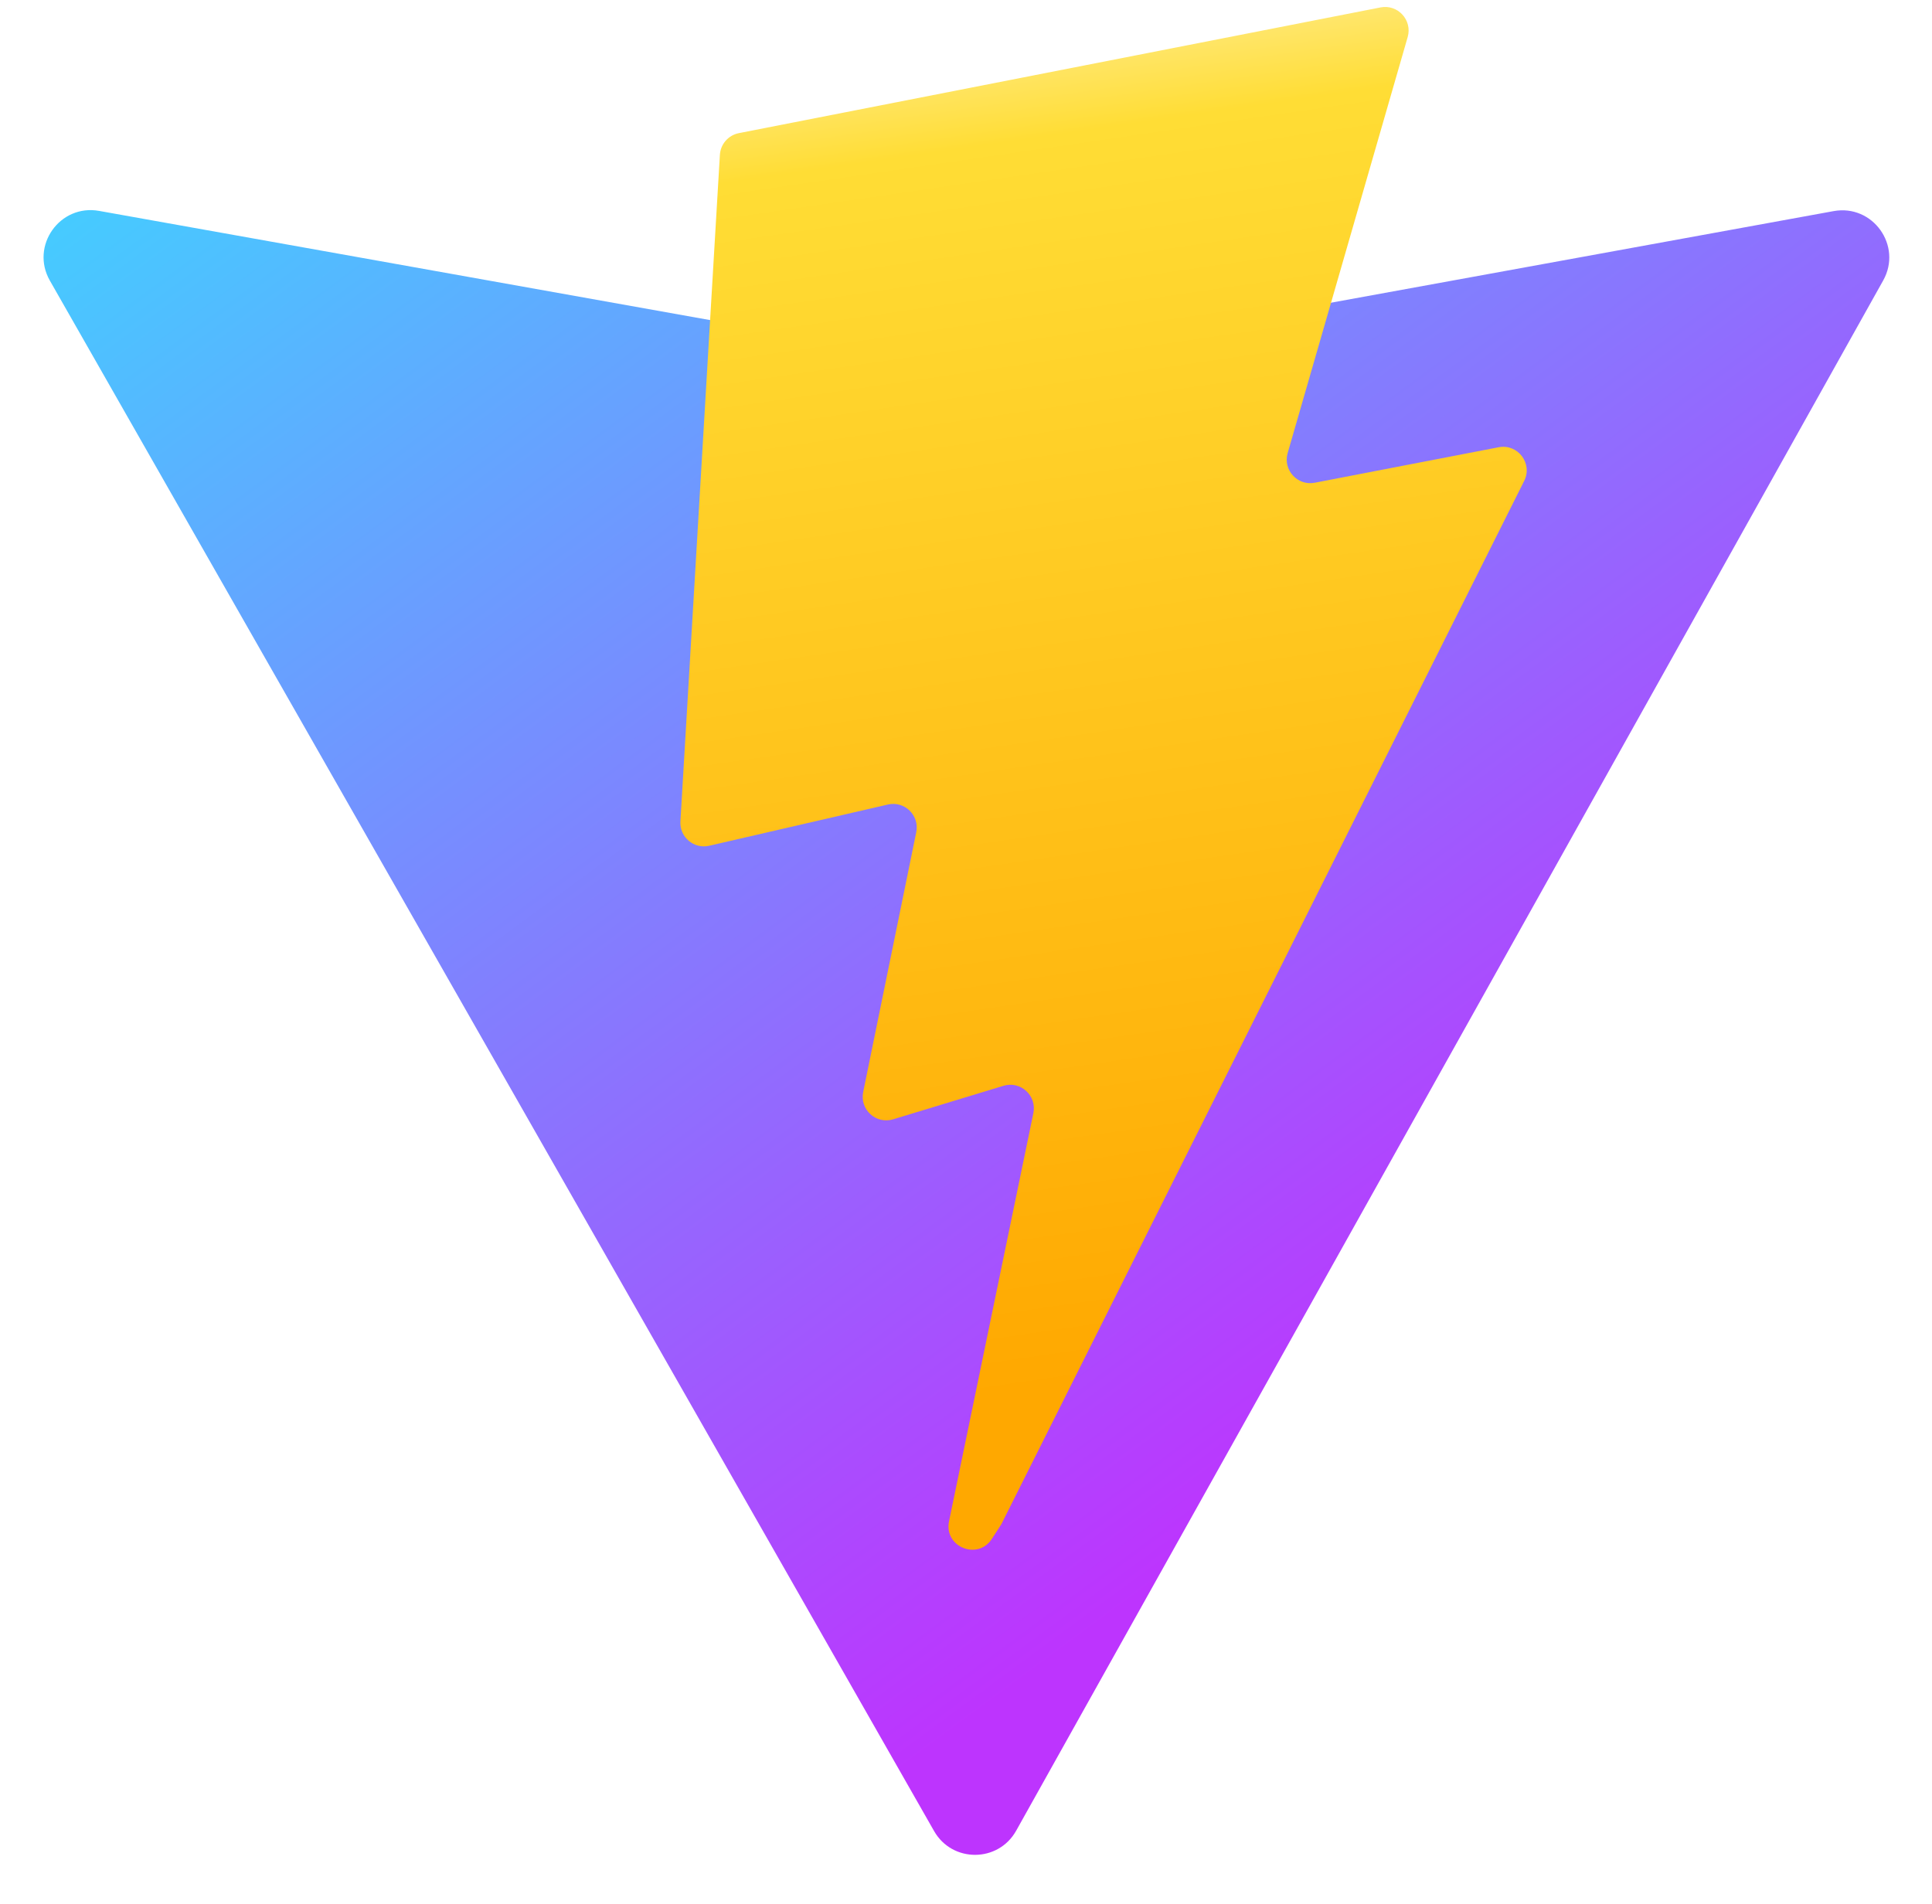
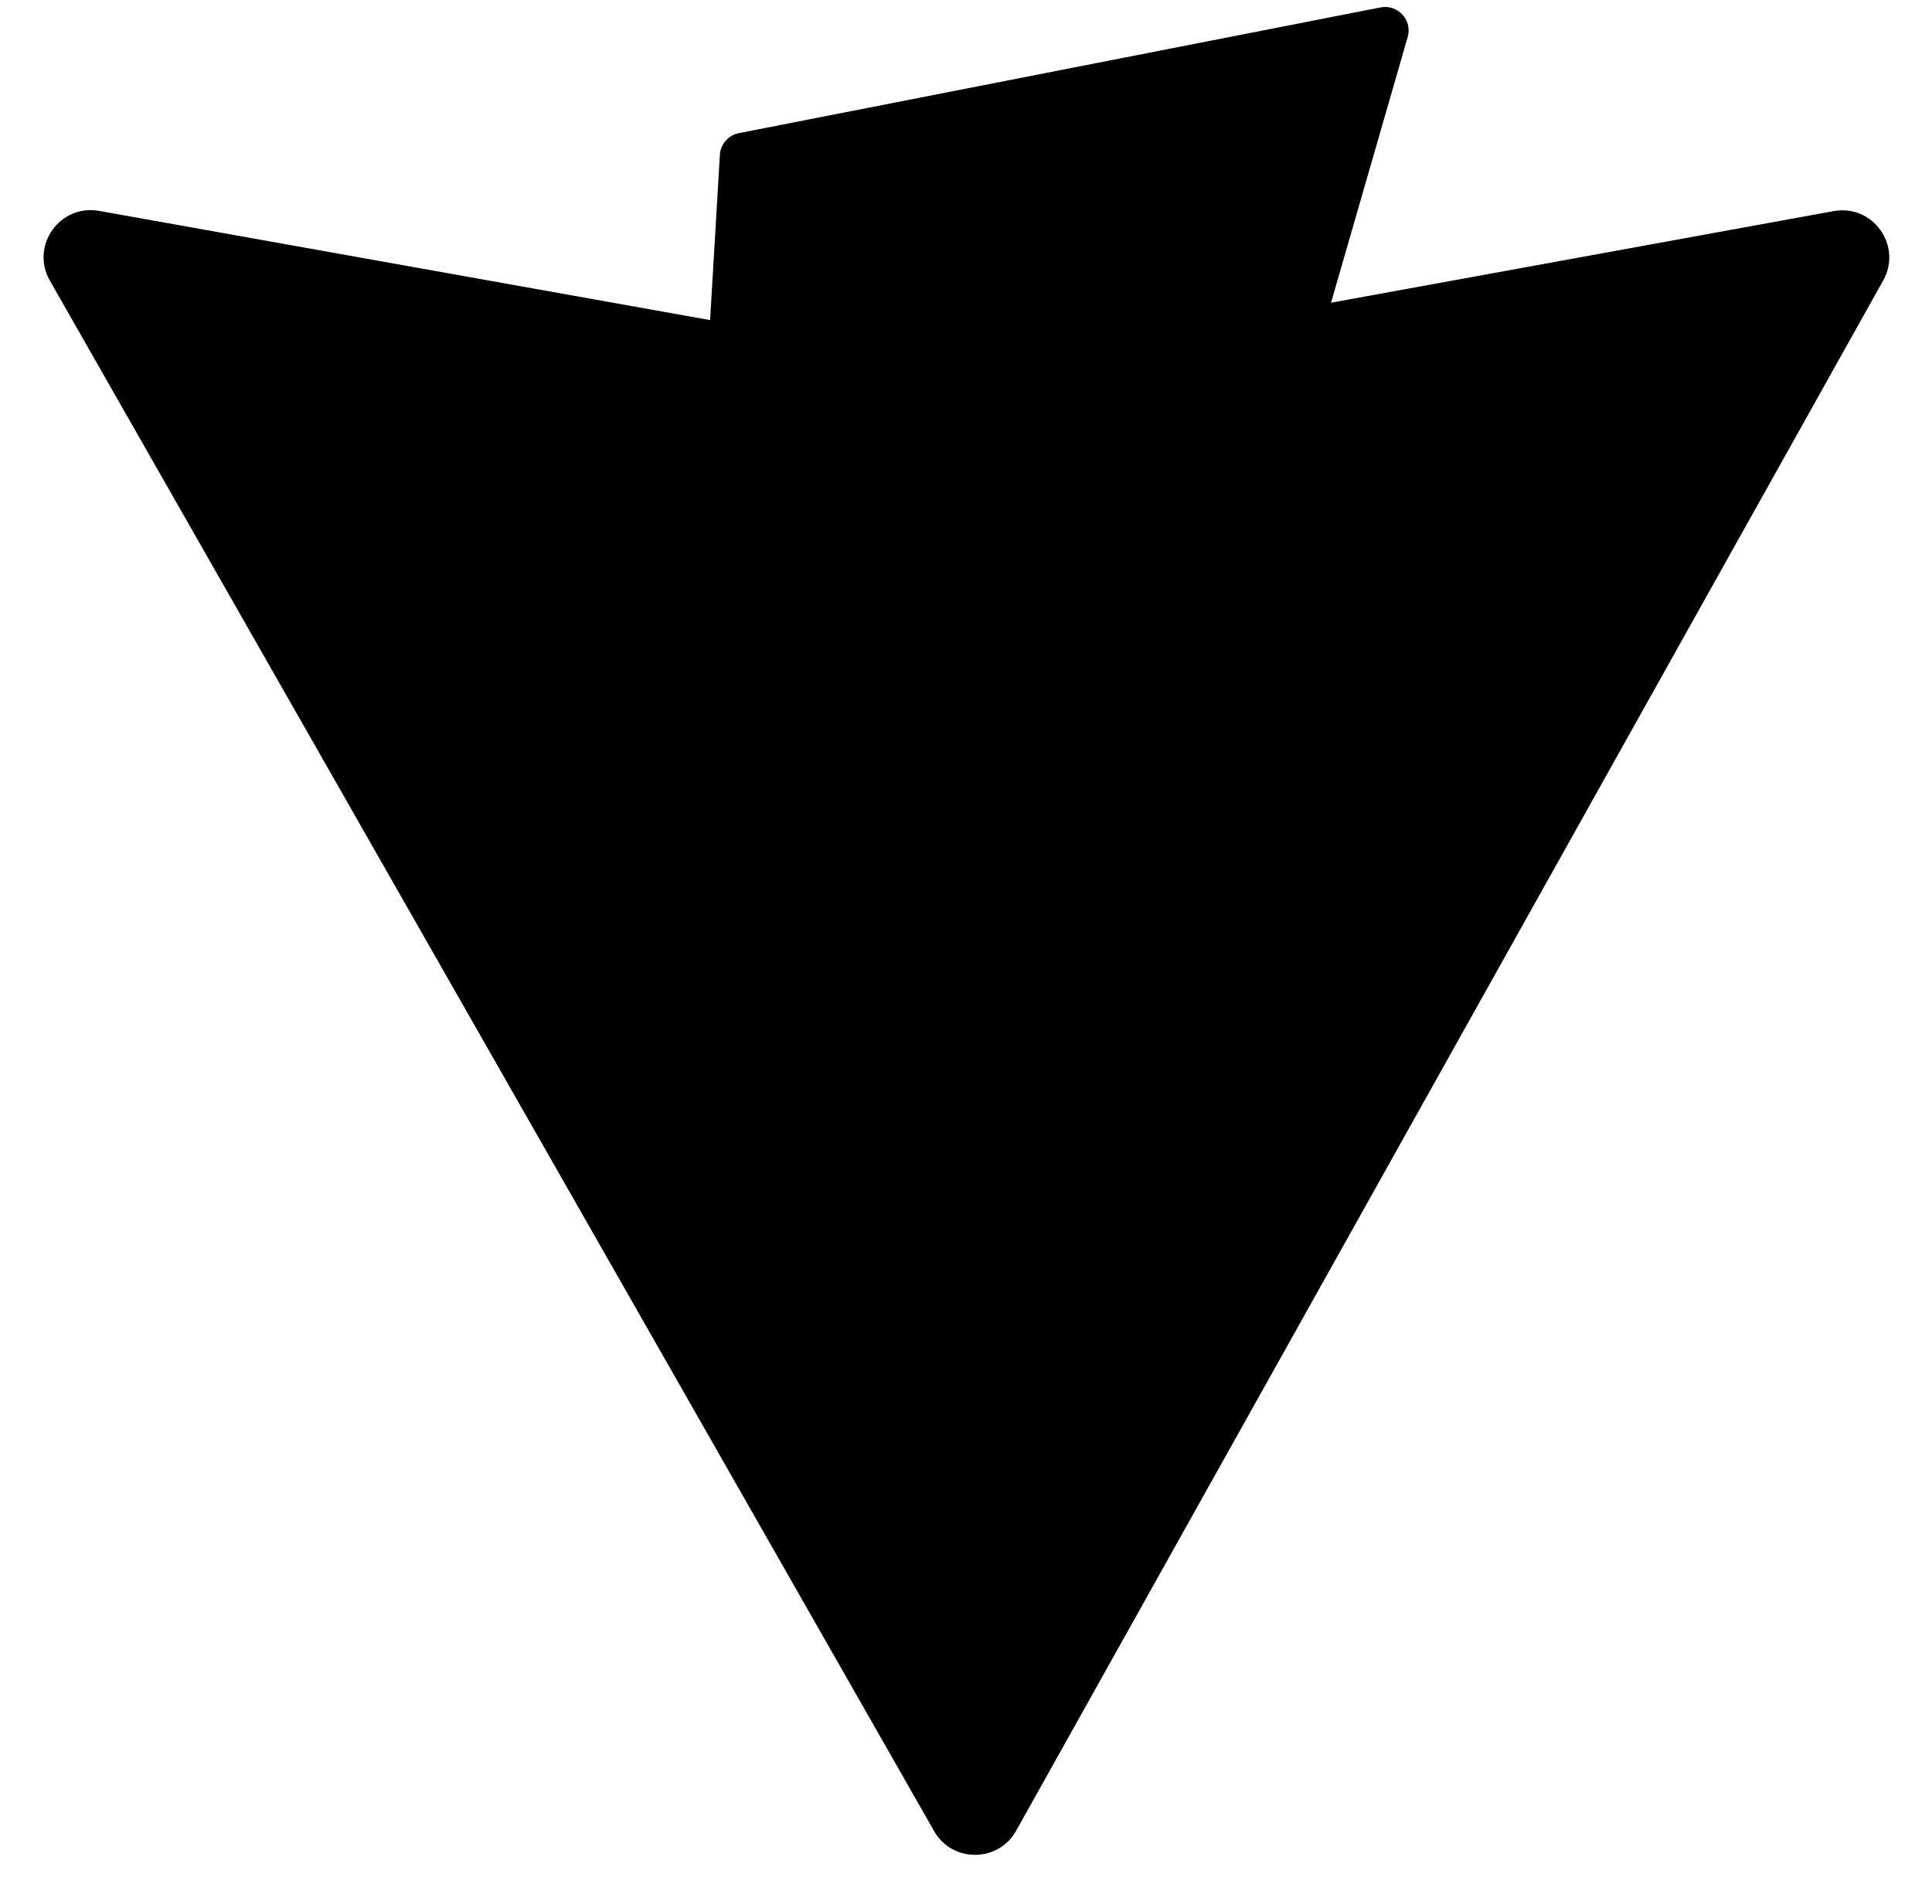
<svg xmlns="http://www.w3.org/2000/svg" width="410" height="404" viewBox="0 0 410 404" fill="none">
  <path d="M399.641 59.525L215.643 388.545C211.844 395.338 202.084 395.378 198.228 388.618L10.582 59.556C6.381 52.19 12.68 43.267 21.028 44.759L205.223 77.682C206.398 77.892 207.601 77.89 208.776 77.676L389.119 44.806C397.439 43.289 403.768 52.143 399.641 59.525Z" fill="url(#paint0_linear)" />
  <path d="M292.965 1.574L156.801 28.255C154.563 28.694 152.906 30.59 152.771 32.866L144.395 174.33C144.198 177.662 147.258 180.248 150.51 179.498L188.42 170.749C191.967 169.931 195.172 173.055 194.443 176.622L183.18 231.775C182.422 235.487 185.907 238.661 189.532 237.56L212.947 230.446C216.577 229.344 220.065 232.527 219.297 236.242L201.398 322.875C200.278 328.294 207.486 331.249 210.492 326.603L212.5 323.5L323.454 102.072C325.312 98.365 322.108 94.137 318.036 94.923L279.014 102.454C275.347 103.161 272.227 99.746 273.262 96.158L298.731 7.867C299.767 4.273 296.636 0.855 292.965 1.574Z" fill="url(#paint1_linear)" />
  <defs>
    <linearGradient id="paint0_linear" x1="6" y1="33" x2="235" y2="344" gradientUnits="userSpaceOnUse">
-       <stop stop-color="#41D1FF" />
-       <stop offset="1" stop-color="#BD34FE" />
+       <stop stopColor="#41D1FF" />
+       <stop offset="1" stopColor="#BD34FE" />
    </linearGradient>
    <linearGradient id="paint1_linear" x1="194.651" y1="8.818" x2="236.076" y2="292.989" gradientUnits="userSpaceOnUse">
-       <stop stop-color="#FFEA83" />
-       <stop offset="0.083" stop-color="#FFDD35" />
-       <stop offset="1" stop-color="#FFA800" />
+       <stop stopColor="#FFEA83" />
+       <stop offset="0.083" stopColor="#FFDD35" />
+       <stop offset="1" stopColor="#FFA800" />
    </linearGradient>
  </defs>
</svg>
